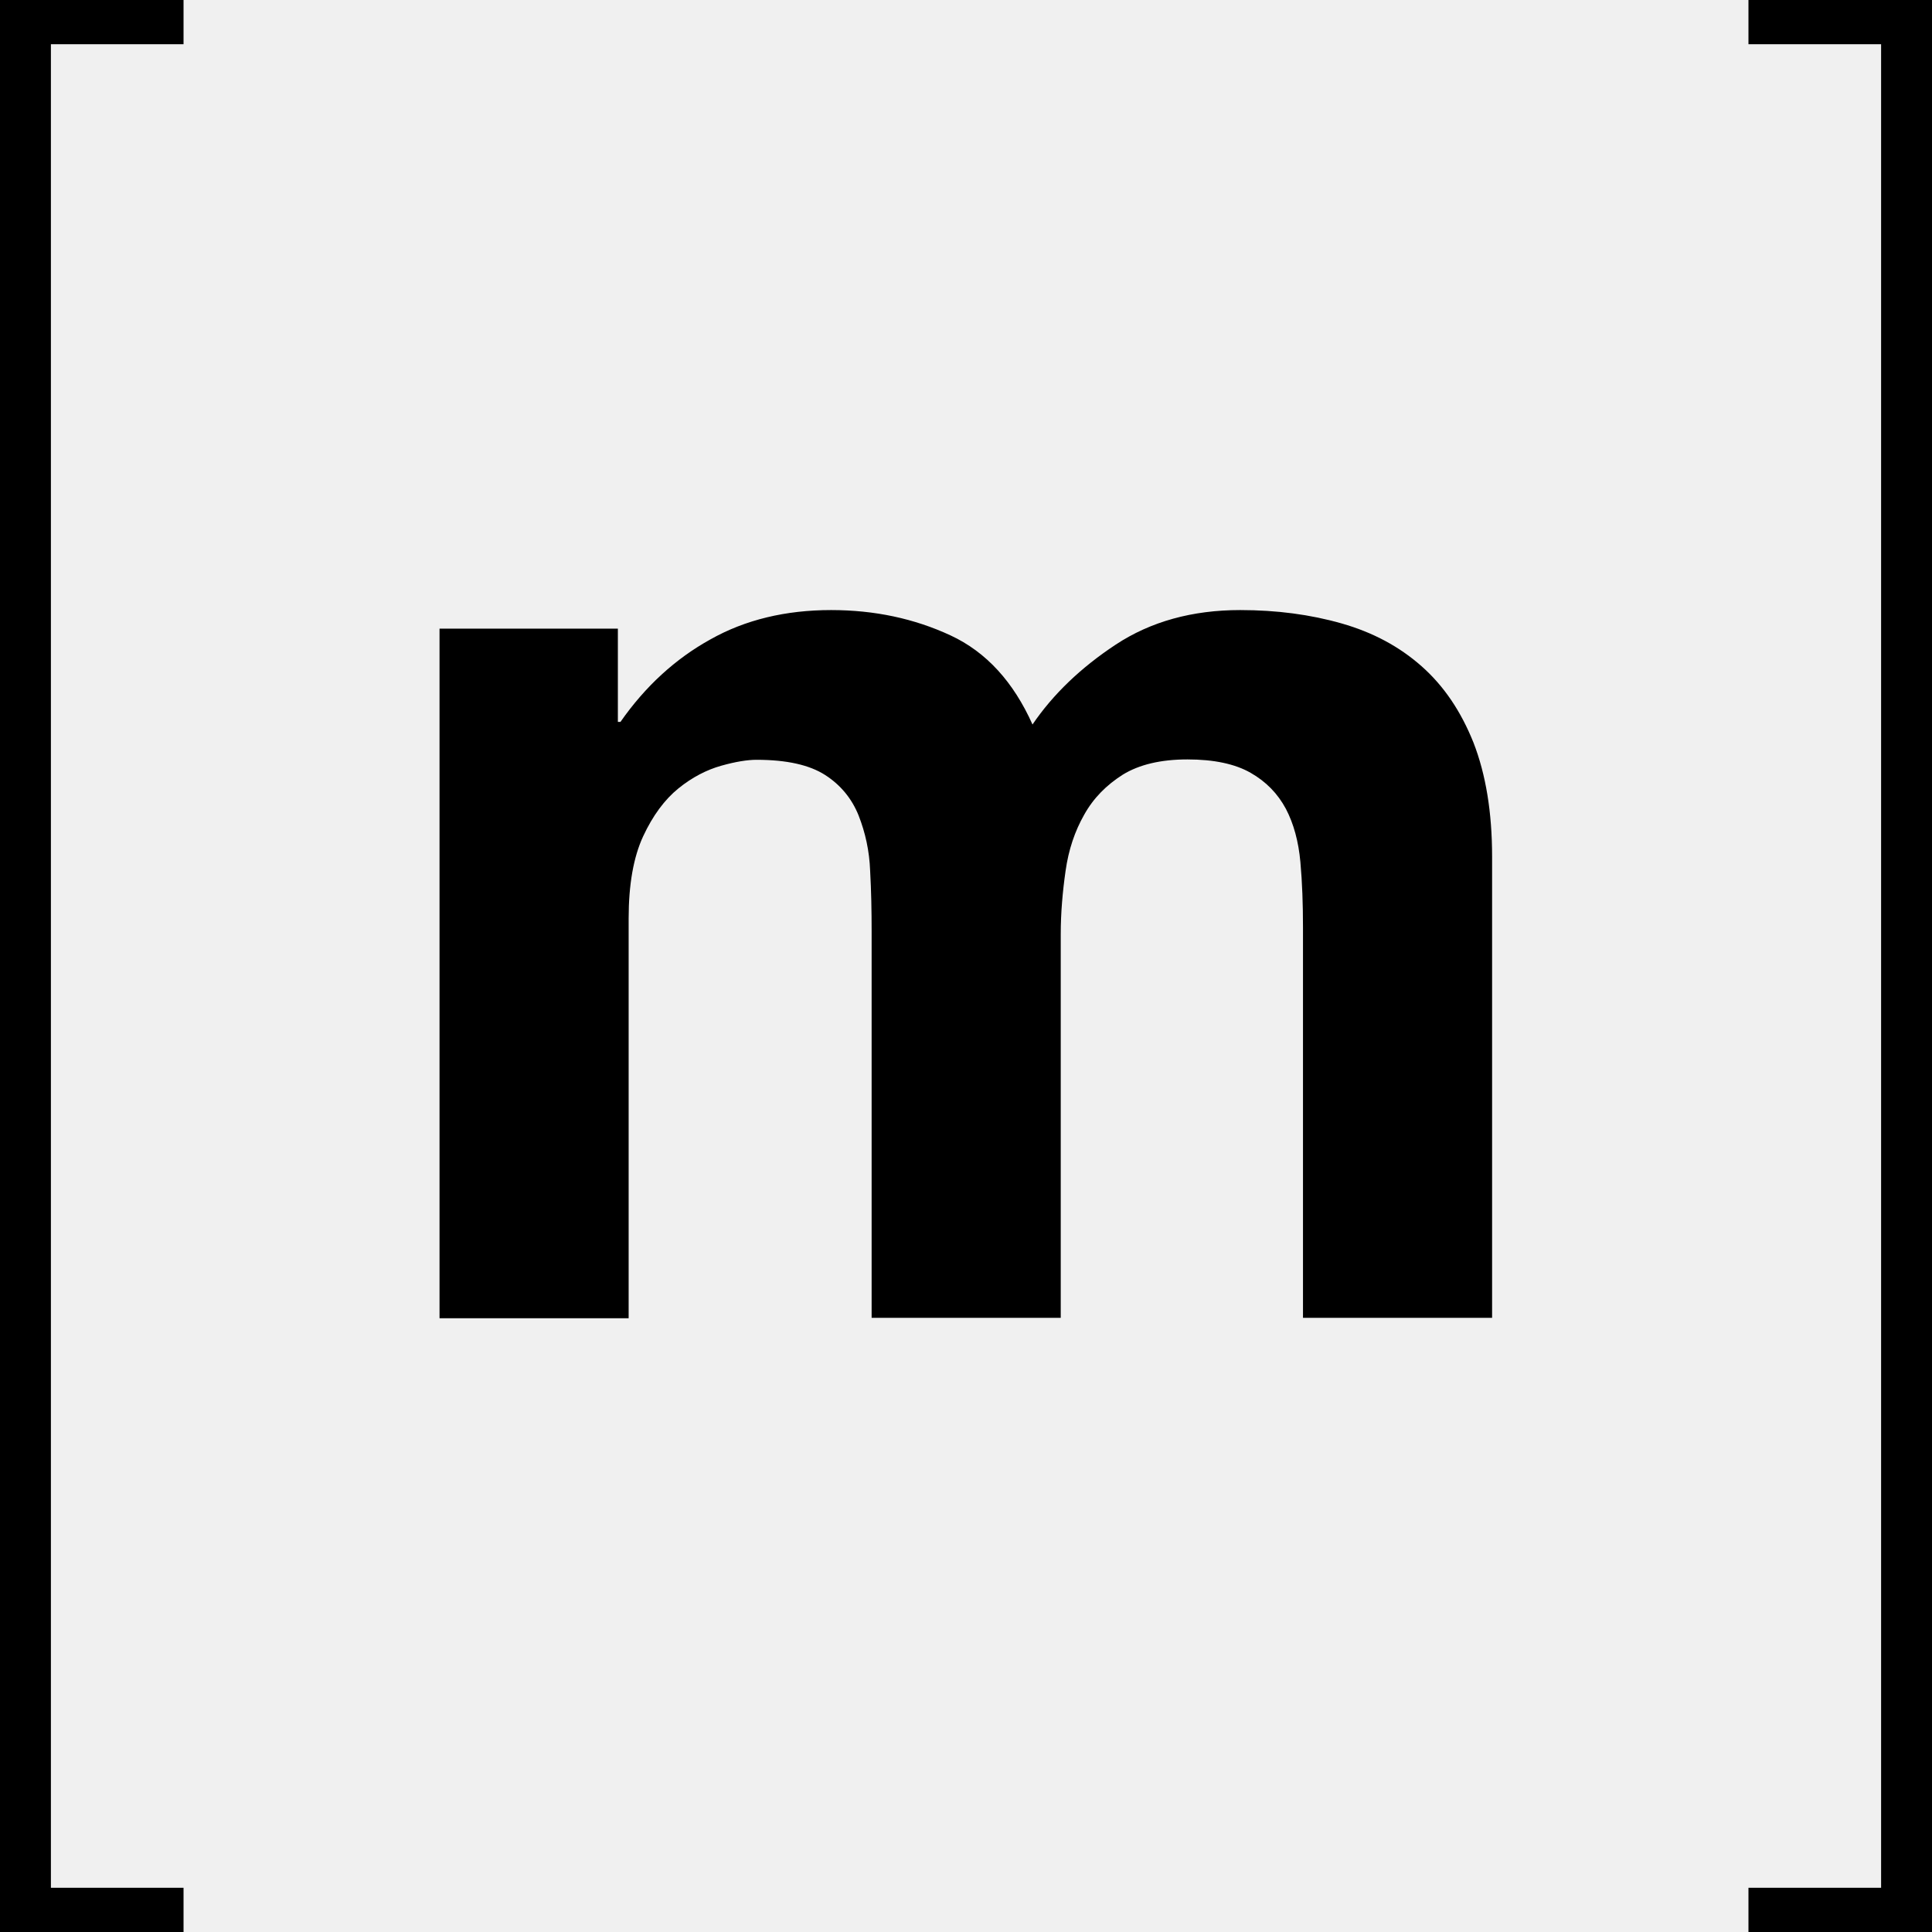
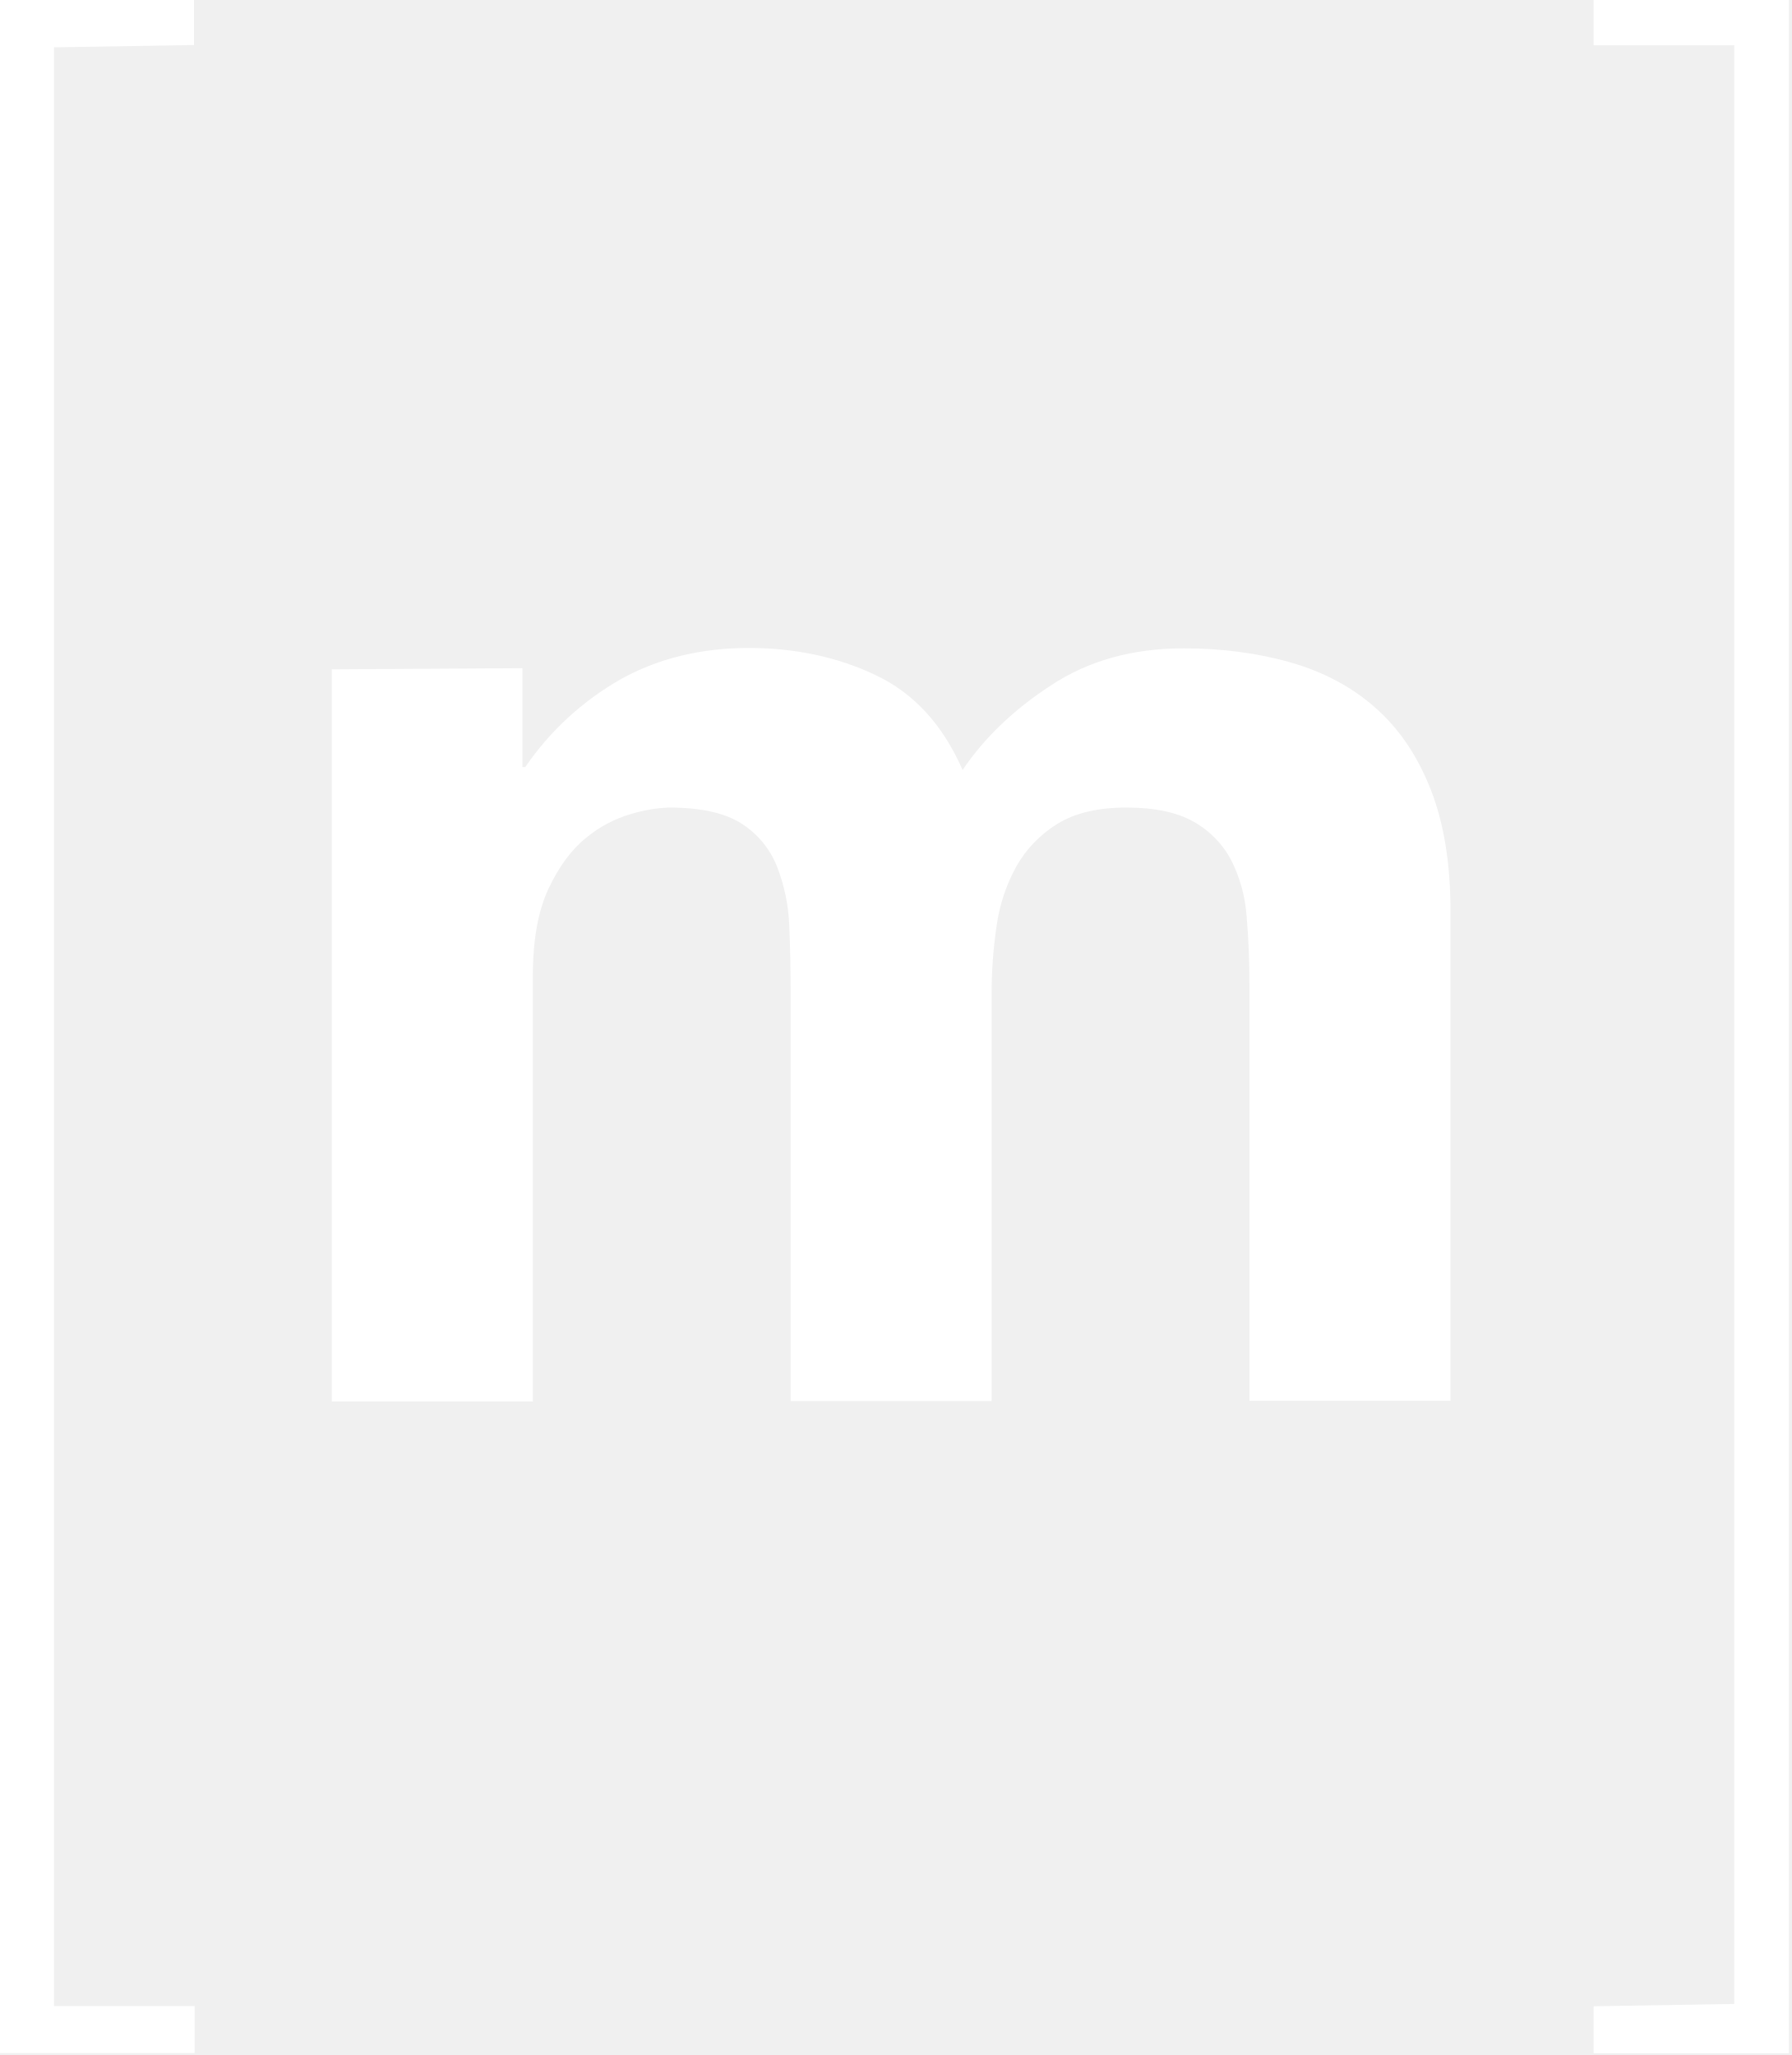
- <svg xmlns="http://www.w3.org/2000/svg" version="1.1" id="Layer_1" x="0px" y="0px" viewBox="0 0 520 520" style="enable-background:new 0 0 520 520;" xml:space="preserve">
-   <path d="M13.7,11.9v496.2h35.7V520H0V0h49.4v11.9H13.7z" />
-   <path d="M166.3,169.2v25.1h0.7c6.7-9.6,14.8-17,24.2-22.2c9.4-5.3,20.3-7.9,32.5-7.9c11.7,0,22.4,2.3,32.1,6.8  c9.7,4.5,17,12.6,22.1,24c5.5-8.1,13-15.3,22.4-21.5c9.4-6.2,20.6-9.3,33.5-9.3c9.8,0,18.9,1.2,27.3,3.6c8.4,2.4,15.5,6.2,21.5,11.5  c6,5.3,10.6,12.1,14,20.6c3.3,8.5,5,18.7,5,30.7v124.1h-50.9V249.6c0-6.2-0.2-12.1-0.7-17.6c-0.5-5.5-1.8-10.3-3.9-14.3  c-2.2-4.1-5.3-7.3-9.5-9.7c-4.2-2.4-9.9-3.6-17-3.6c-7.2,0-13,1.4-17.4,4.1c-4.4,2.8-7.9,6.3-10.4,10.8c-2.5,4.4-4.2,9.4-5,15.1  c-0.8,5.6-1.3,11.3-1.3,17v103.3h-50.9v-104c0-5.5-0.1-10.9-0.4-16.3c-0.2-5.4-1.3-10.3-3.1-14.9c-1.8-4.5-4.8-8.2-9-10.9  c-4.2-2.7-10.3-4.1-18.5-4.1c-2.4,0-5.6,0.5-9.5,1.6c-3.9,1.1-7.8,3.1-11.5,6.1c-3.7,3-6.9,7.3-9.5,12.9c-2.6,5.6-3.9,13-3.9,22.1  v107.6h-50.9V169.2H166.3z" />
-   <path d="M506.3,508.1V11.9h-35.7V0H520v520h-49.4v-11.9H506.3z" />
+ <svg xmlns="http://www.w3.org/2000/svg" version="1.1" viewBox="0 0 27.9 32">
+   <g transform="translate(-.095 .005)" fill="#FFFFFF">
+     <path d="m27.1 31.2v-30.5h-2.19v-0.732h3.04v32h-3.04v-0.732z" />
+     <path d="m8.23 10.4v1.54h0.044c0.385-0.564 0.893-1.03 1.49-1.37 0.58-0.323 1.25-0.485 1.99-0.485 0.72 0 1.38 0.14 1.97 0.42 0.595 0.279 1.05 0.771 1.36 1.48 0.338-0.5 0.796-0.941 1.38-1.32 0.58-0.383 1.27-0.574 2.06-0.574 0.602 0 1.16 0.074 1.67 0.22 0.514 0.148 0.954 0.383 1.32 0.707 0.366 0.323 0.653 0.746 0.859 1.27 0.205 0.522 0.308 1.15 0.308 1.89v7.63h-3.13v-6.46c0-0.383-0.015-0.743-0.044-1.08-0.021-0.307-0.103-0.607-0.242-0.882-0.133-0.251-0.336-0.458-0.584-0.596-0.257-0.146-0.606-0.22-1.05-0.22-0.44 0-0.796 0.085-1.07 0.253-0.272 0.17-0.485 0.39-0.639 0.662-0.159 0.287-0.264 0.602-0.308 0.927-0.052 0.347-0.078 0.697-0.078 1.05v6.35h-3.13v-6.4c0-0.338-7e-3 -0.673-0.021-1-0.011-0.314-0.075-0.623-0.188-0.916-0.108-0.277-0.3-0.512-0.55-0.673-0.258-0.168-0.636-0.253-1.14-0.253-0.198 0.008-0.394 0.042-0.584 0.1-0.258 0.074-0.498 0.202-0.705 0.374-0.228 0.184-0.422 0.449-0.584 0.794-0.161 0.346-0.242 0.798-0.242 1.36v6.62h-3.13v-11.4z" />
+     <path d="m0.936 0.732v30.5h2.19v0.732h-3.04v-32h3.03v0.732z" />
+   </g>
</svg>
